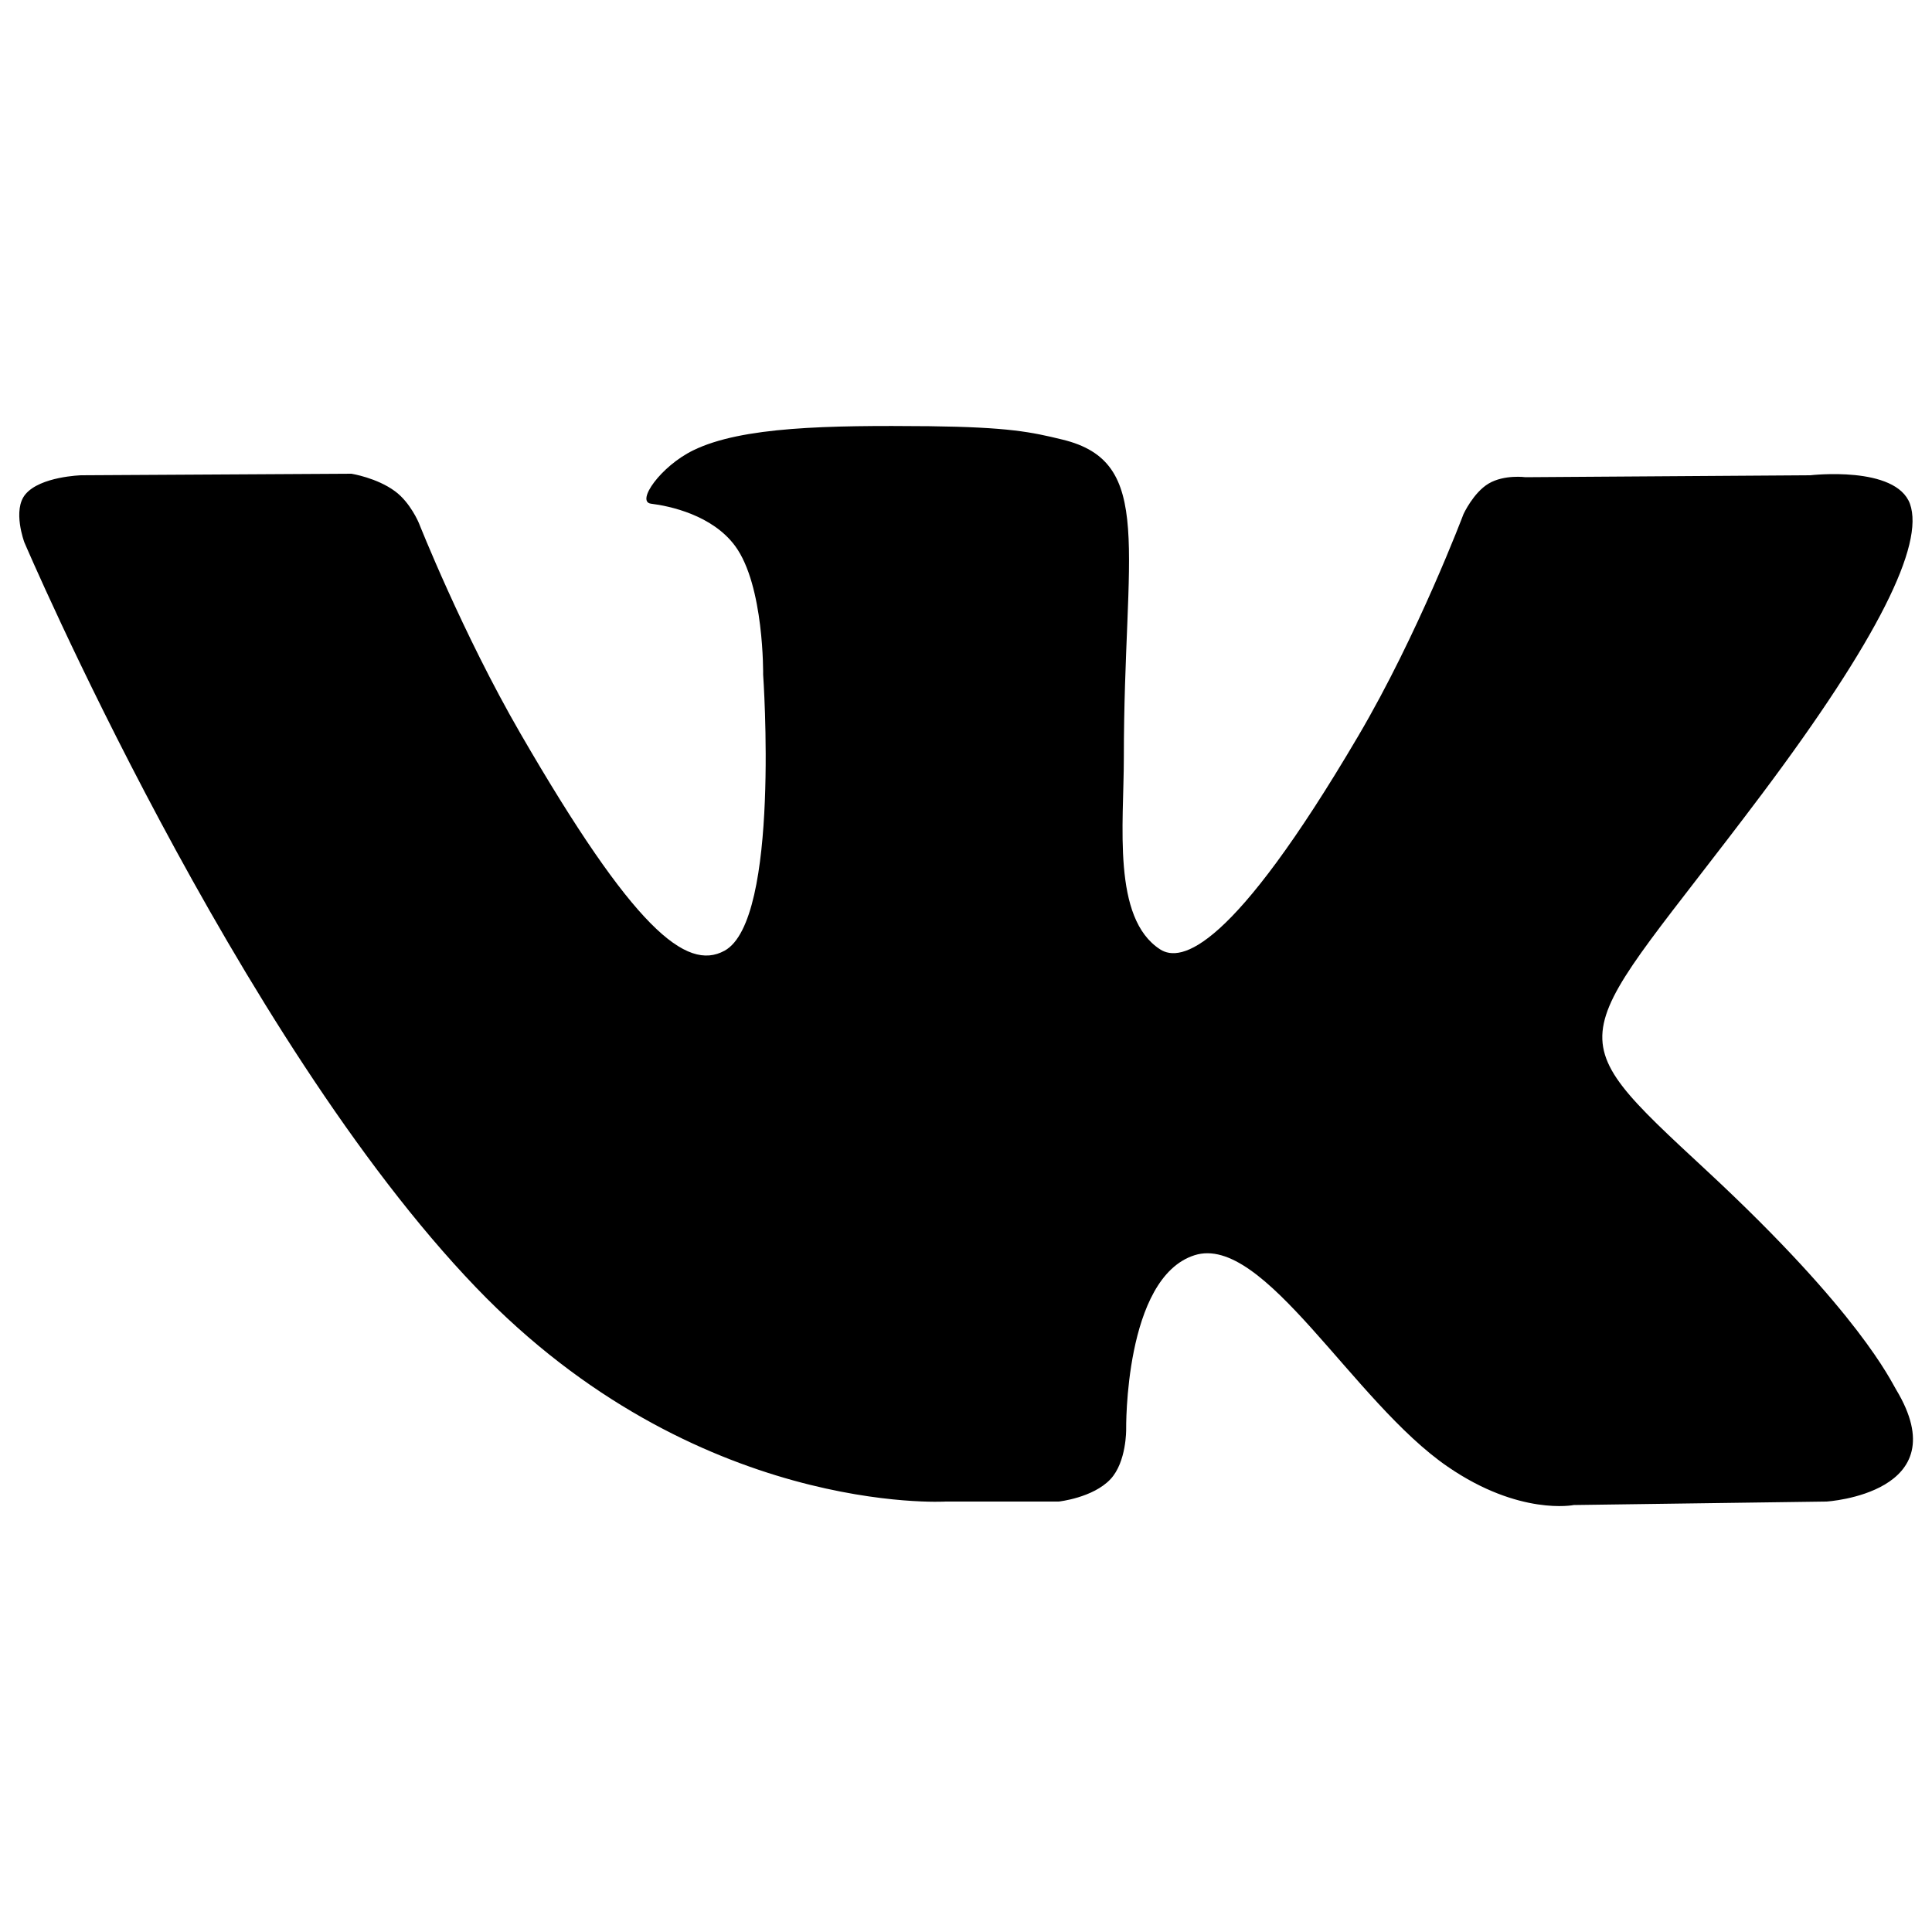
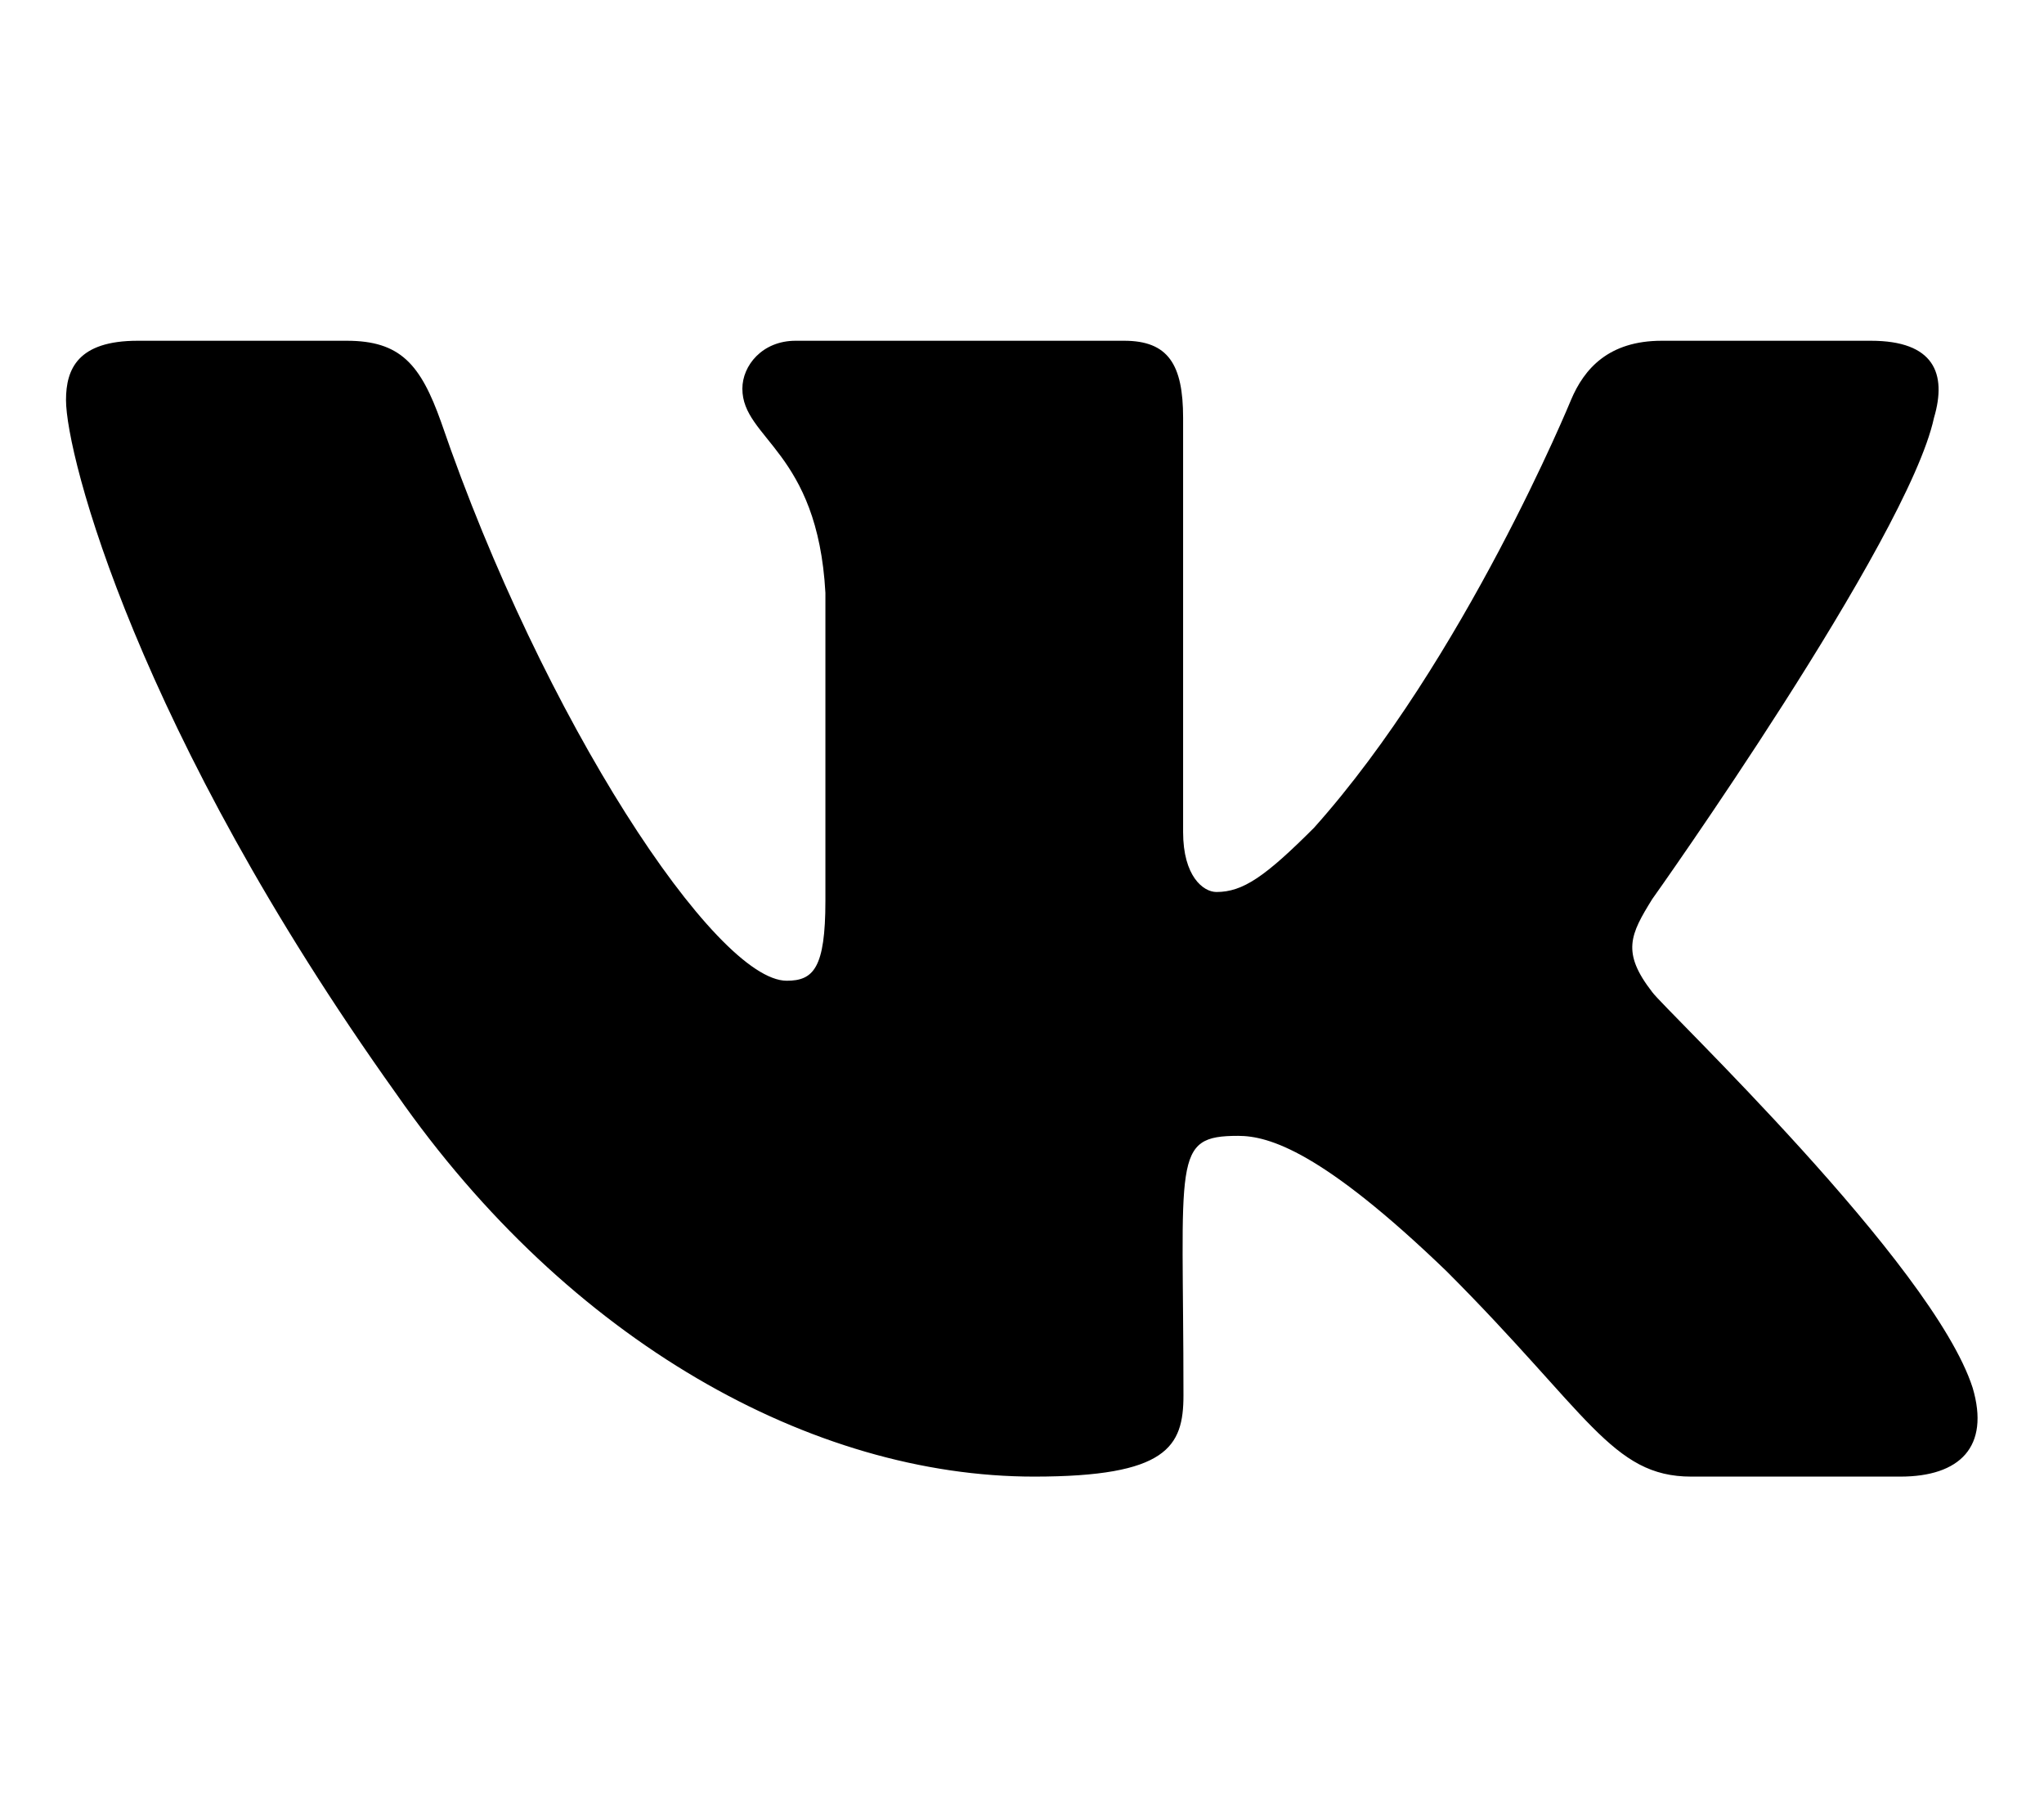
- <svg xmlns="http://www.w3.org/2000/svg" viewBox="0 0 1000 1000" xml:space="preserve">
-   <path d="M489.5 777.2H548s17.7-1.9 26.8-11.6c8.3-8.9 8.1-25.7 8.1-25.7s-1.1-78.6 35.4-90.2c35.9-11.4 82.1 76 131.1 109.5 37.1 25.5 65.2 19.8 65.2 19.8l130.8-1.8s68.5-4.2 36-58c-2.7-4.4-19-39.8-97.3-112.6-82.1-76.2-71.1-63.8 27.8-195.5 60.2-80.3 84.2-129.2 76.7-150.3-7.3-20-51.6-14.8-51.6-14.8l-147.4 1s-11-1.5-19.1 3.3c-7.9 4.7-13 15.8-13 15.8S734.1 328.2 703 381c-65.6 111.5-91.8 117.3-102.5 110.4-25-16.1-18.8-64.8-18.8-99.3 0-107.9 16.4-153-31.9-164.6-16-3.9-27.8-6.4-68.8-6.9-52.5-.5-97.1.2-122.2 12.5-16.8 8.2-29.7 26.5-21.9 27.6 9.8 1.2 31.8 5.9 43.6 21.9 15.1 20.5 14.5 66.6 14.5 66.6s9 127.1-20 142.9c-19.8 10.8-47.1-11.3-105.6-112.4-30-51.8-52.6-109-52.6-109s-4.4-10.6-12.3-16.4c-9.4-7-22.6-9.1-22.6-9.1L42 246s-21.1.6-28.8 9.8c-6.9 8.1-.6 24.9-.6 24.9s109.6 256.5 233.8 385.7C360.2 785 489.5 777.2 489.5 777.2z" />
+ <svg xmlns="http://www.w3.org/2000/svg" viewBox="0 0 576 512">
+   <path fill="currentColor" d="M545 117.7c3.7-12.5 0-21.7-17.8-21.7h-58.9c-15 0-21.9 7.9-25.6 16.7 0 0-30 73.1-72.4 120.5-13.7 13.7-20 18.1-27.5 18.1-3.7 0-9.4-4.4-9.4-16.9V117.7c0-15-4.2-21.7-16.6-21.7h-92.6c-9.4 0-15 7-15 13.5 0 14.2 21.2 17.5 23.4 57.5v86.8c0 19-3.4 22.5-10.9 22.5-20 0-68.6-73.4-97.4-157.4-5.8-16.3-11.5-22.9-26.6-22.9H38.8c-16.8 0-20.2 7.9-20.2 16.7 0 15.6 20 93.1 93.1 195.5C160.4 378.1 229 416 291.4 416c37.5 0 42.1-8.4 42.1-22.9 0-66.8-3.4-73.1 15.4-73.1 8.7 0 23.7 4.4 58.7 38.1 40 40 46.6 57.9 69 57.9h58.9c16.8 0 25.3-8.4 20.4-25-11.2-34.9-86.9-106.7-90.3-111.5-8.7-11.2-6.2-16.2 0-26.2.1-.1 72-101.3 79.4-135.6z" />
</svg>
